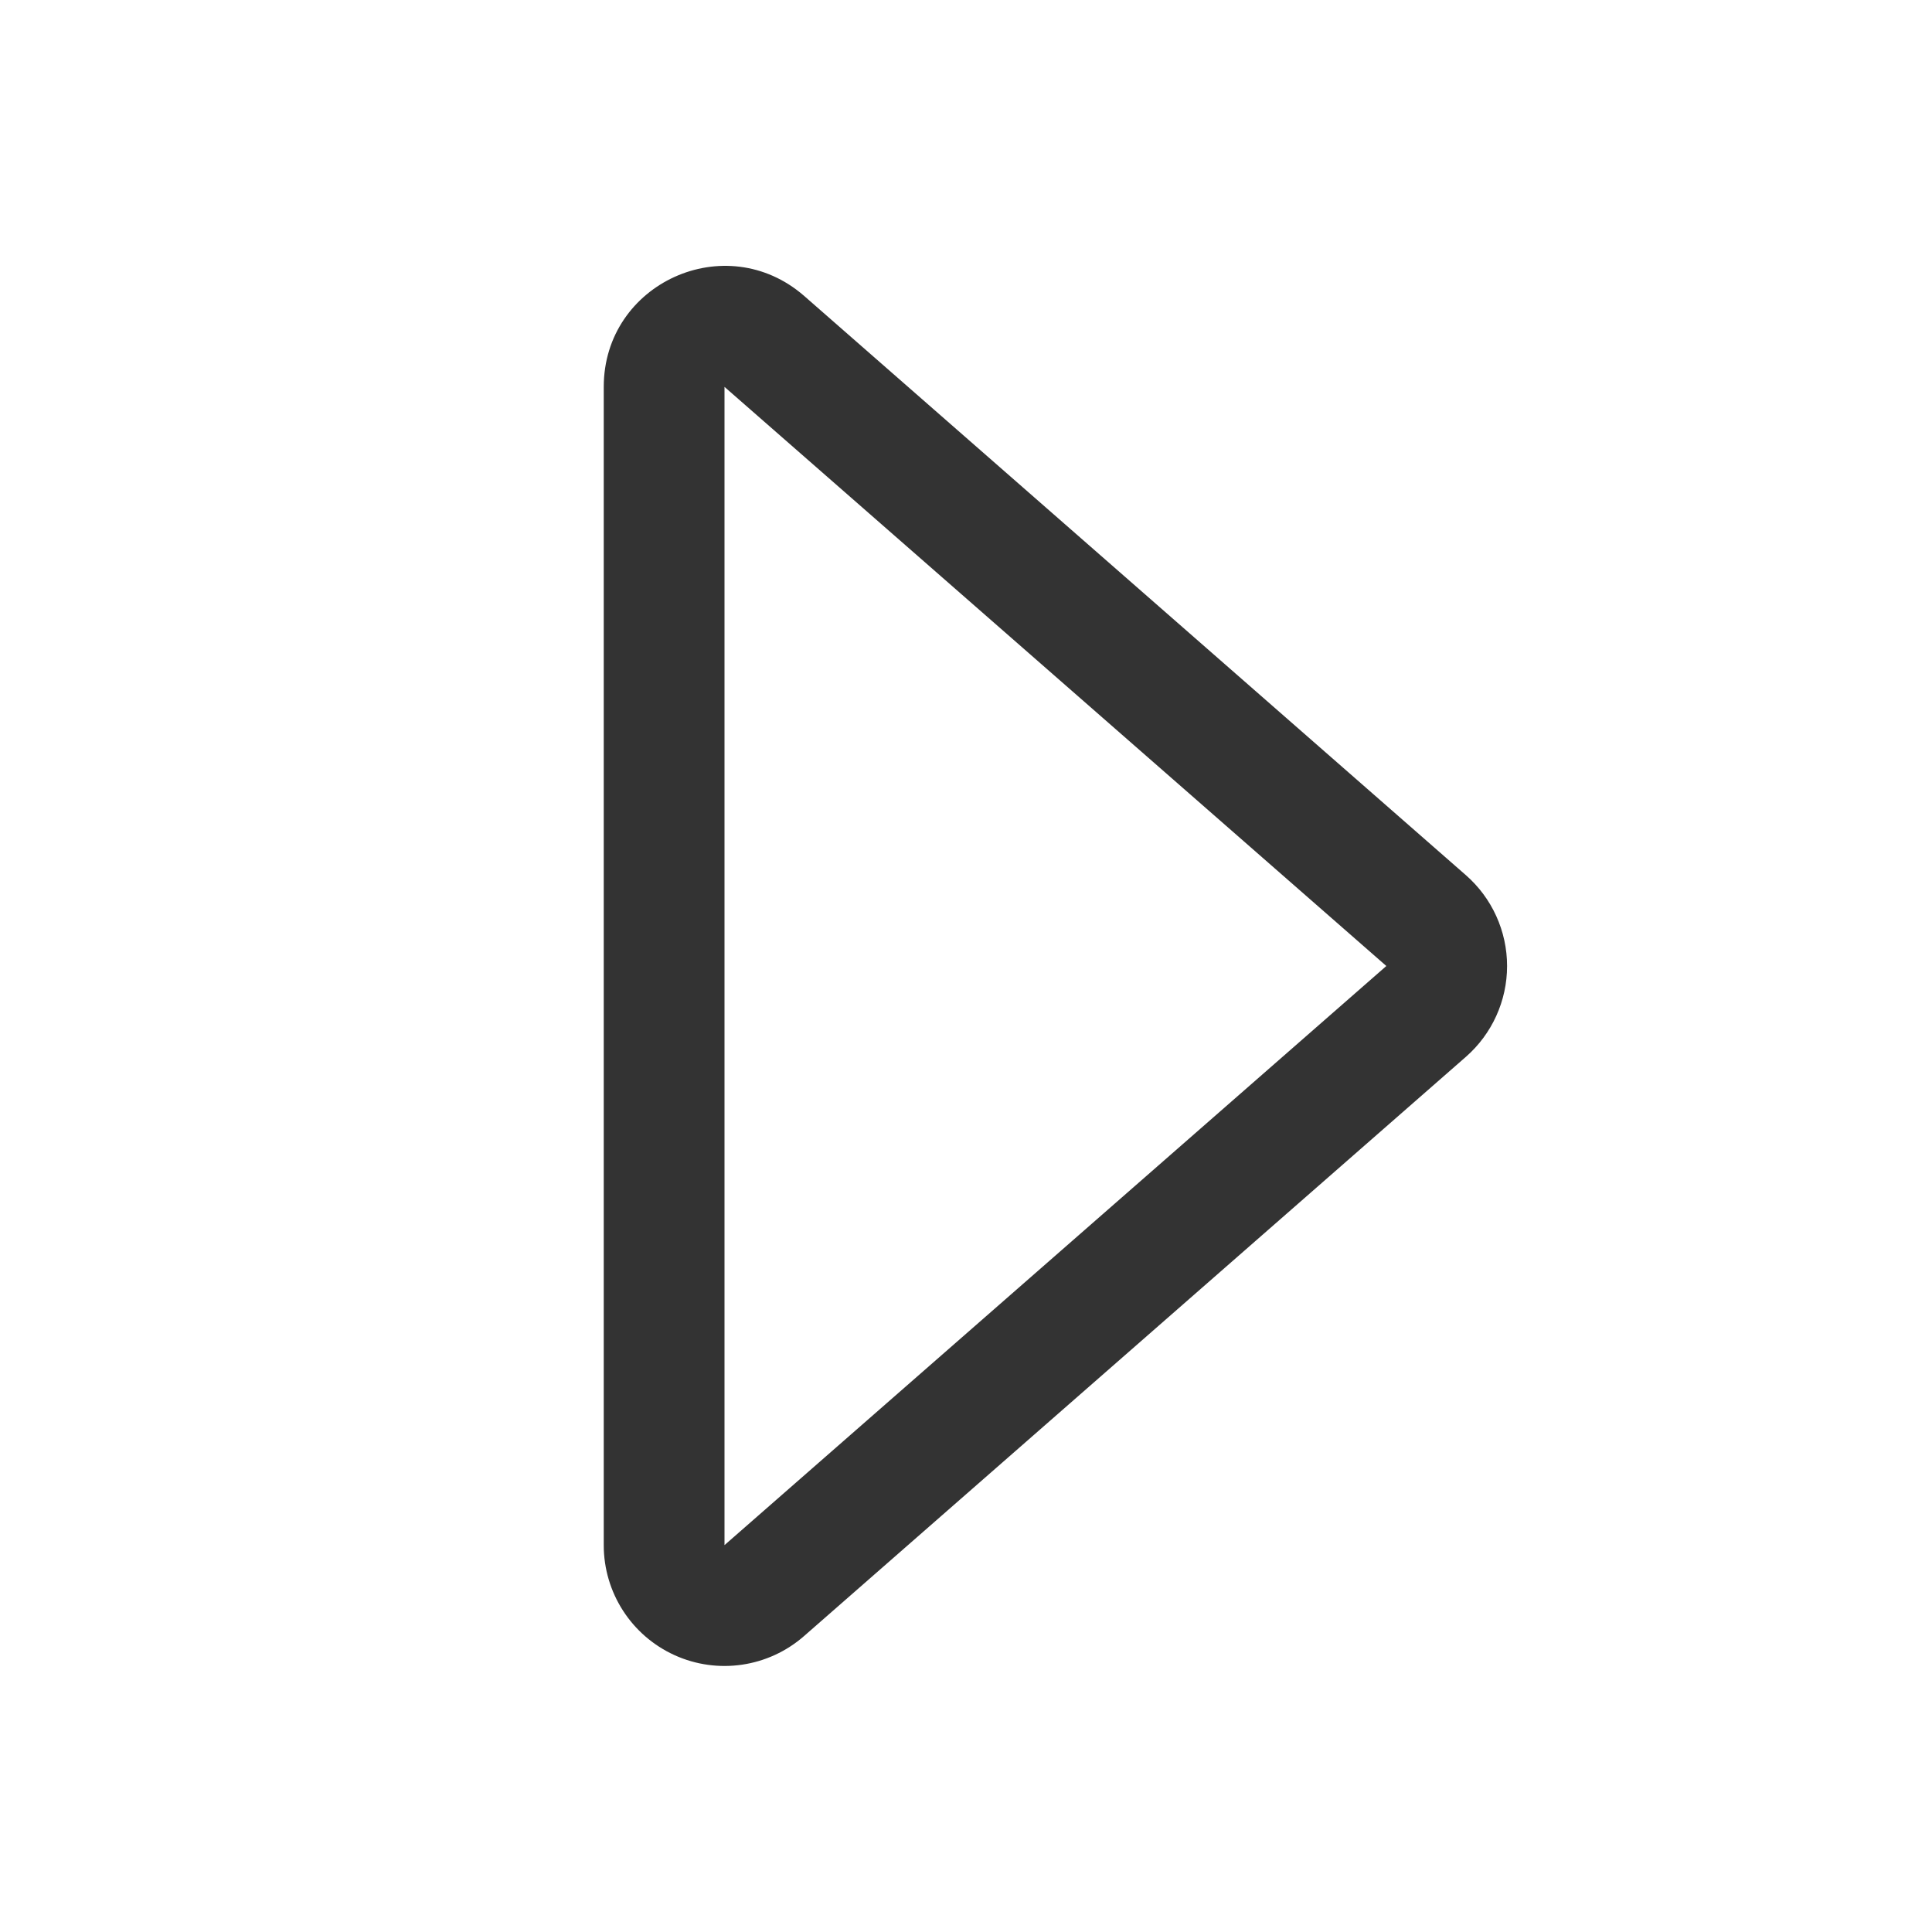
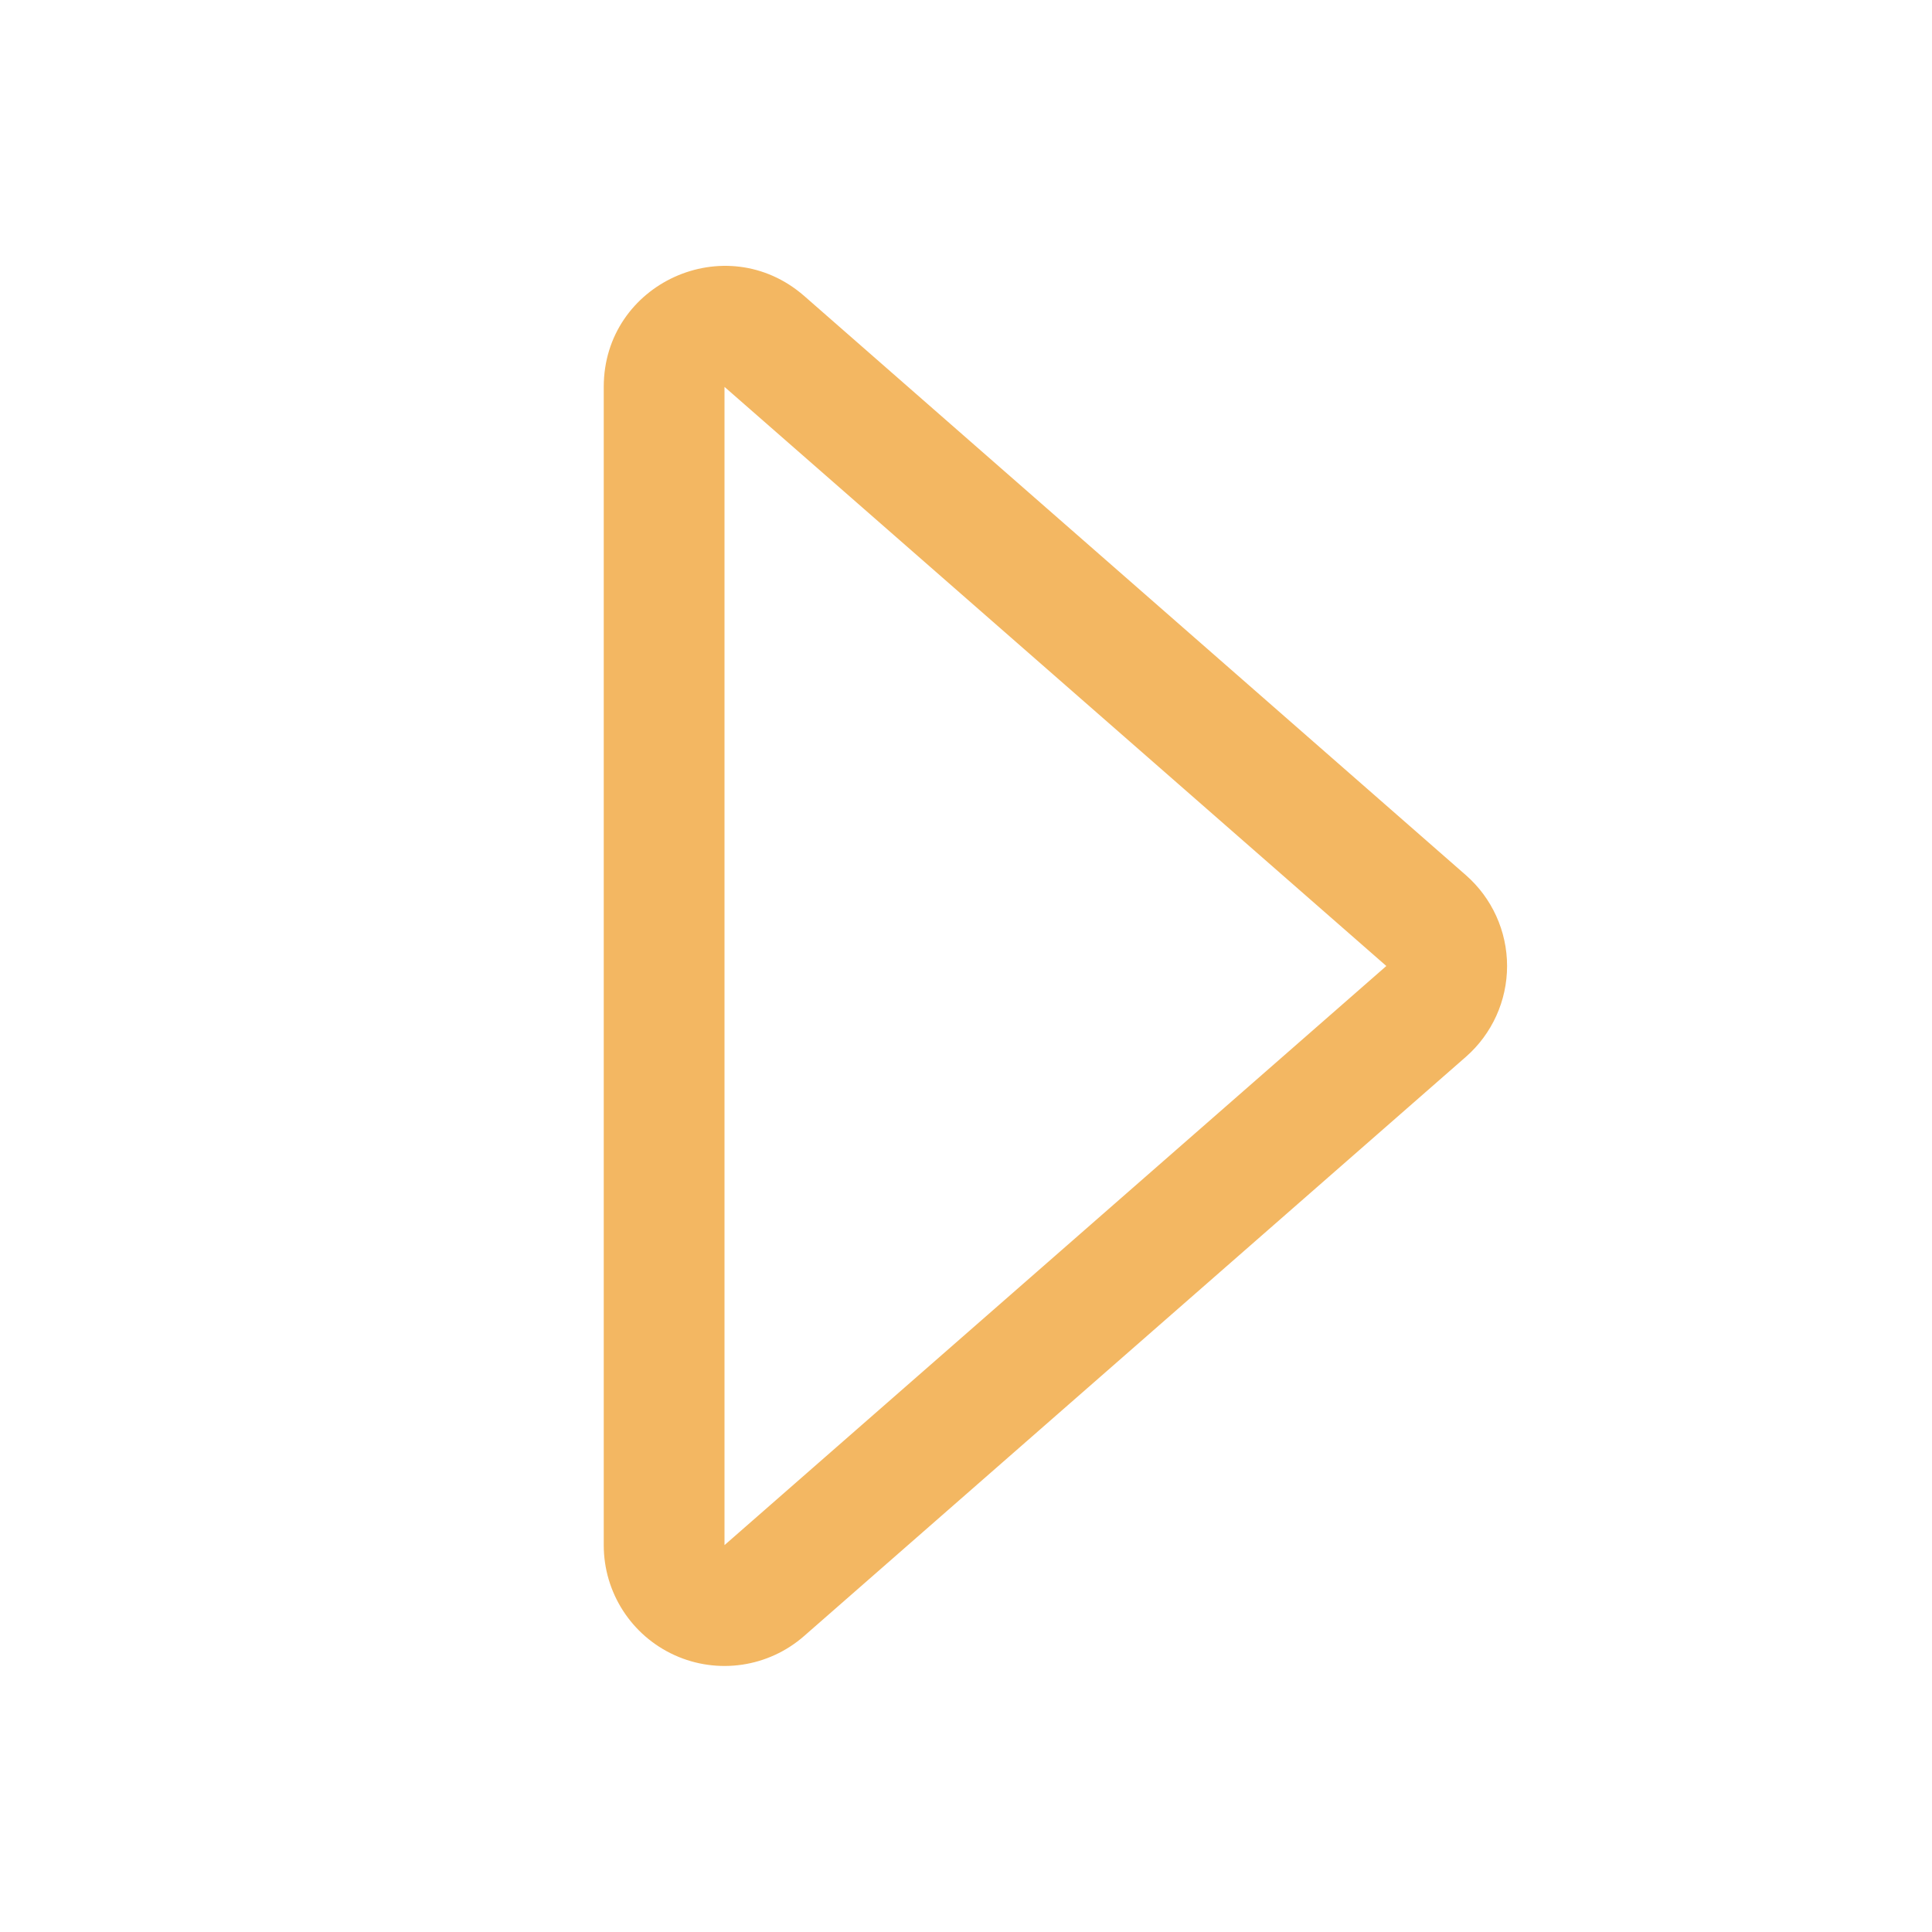
- <svg xmlns="http://www.w3.org/2000/svg" width="1em" height="1em" viewBox="0 0 16 16" class="bi bi-caret-right" fill="#333">
+ <svg xmlns="http://www.w3.org/2000/svg" width="1em" height="1em" viewBox="0 0 16 16" class="bi bi-caret-right" fill="#f3b762">
  <path fill-rule="evenodd" d="M6 12.796L11.481 8 6 3.204v9.592zm.659.753l5.48-4.796a1 1 0 0 0 0-1.506L6.66 2.451C6.011 1.885 5 2.345 5 3.204v9.592a1 1 0 0 0 1.659.753z" />
</svg>
